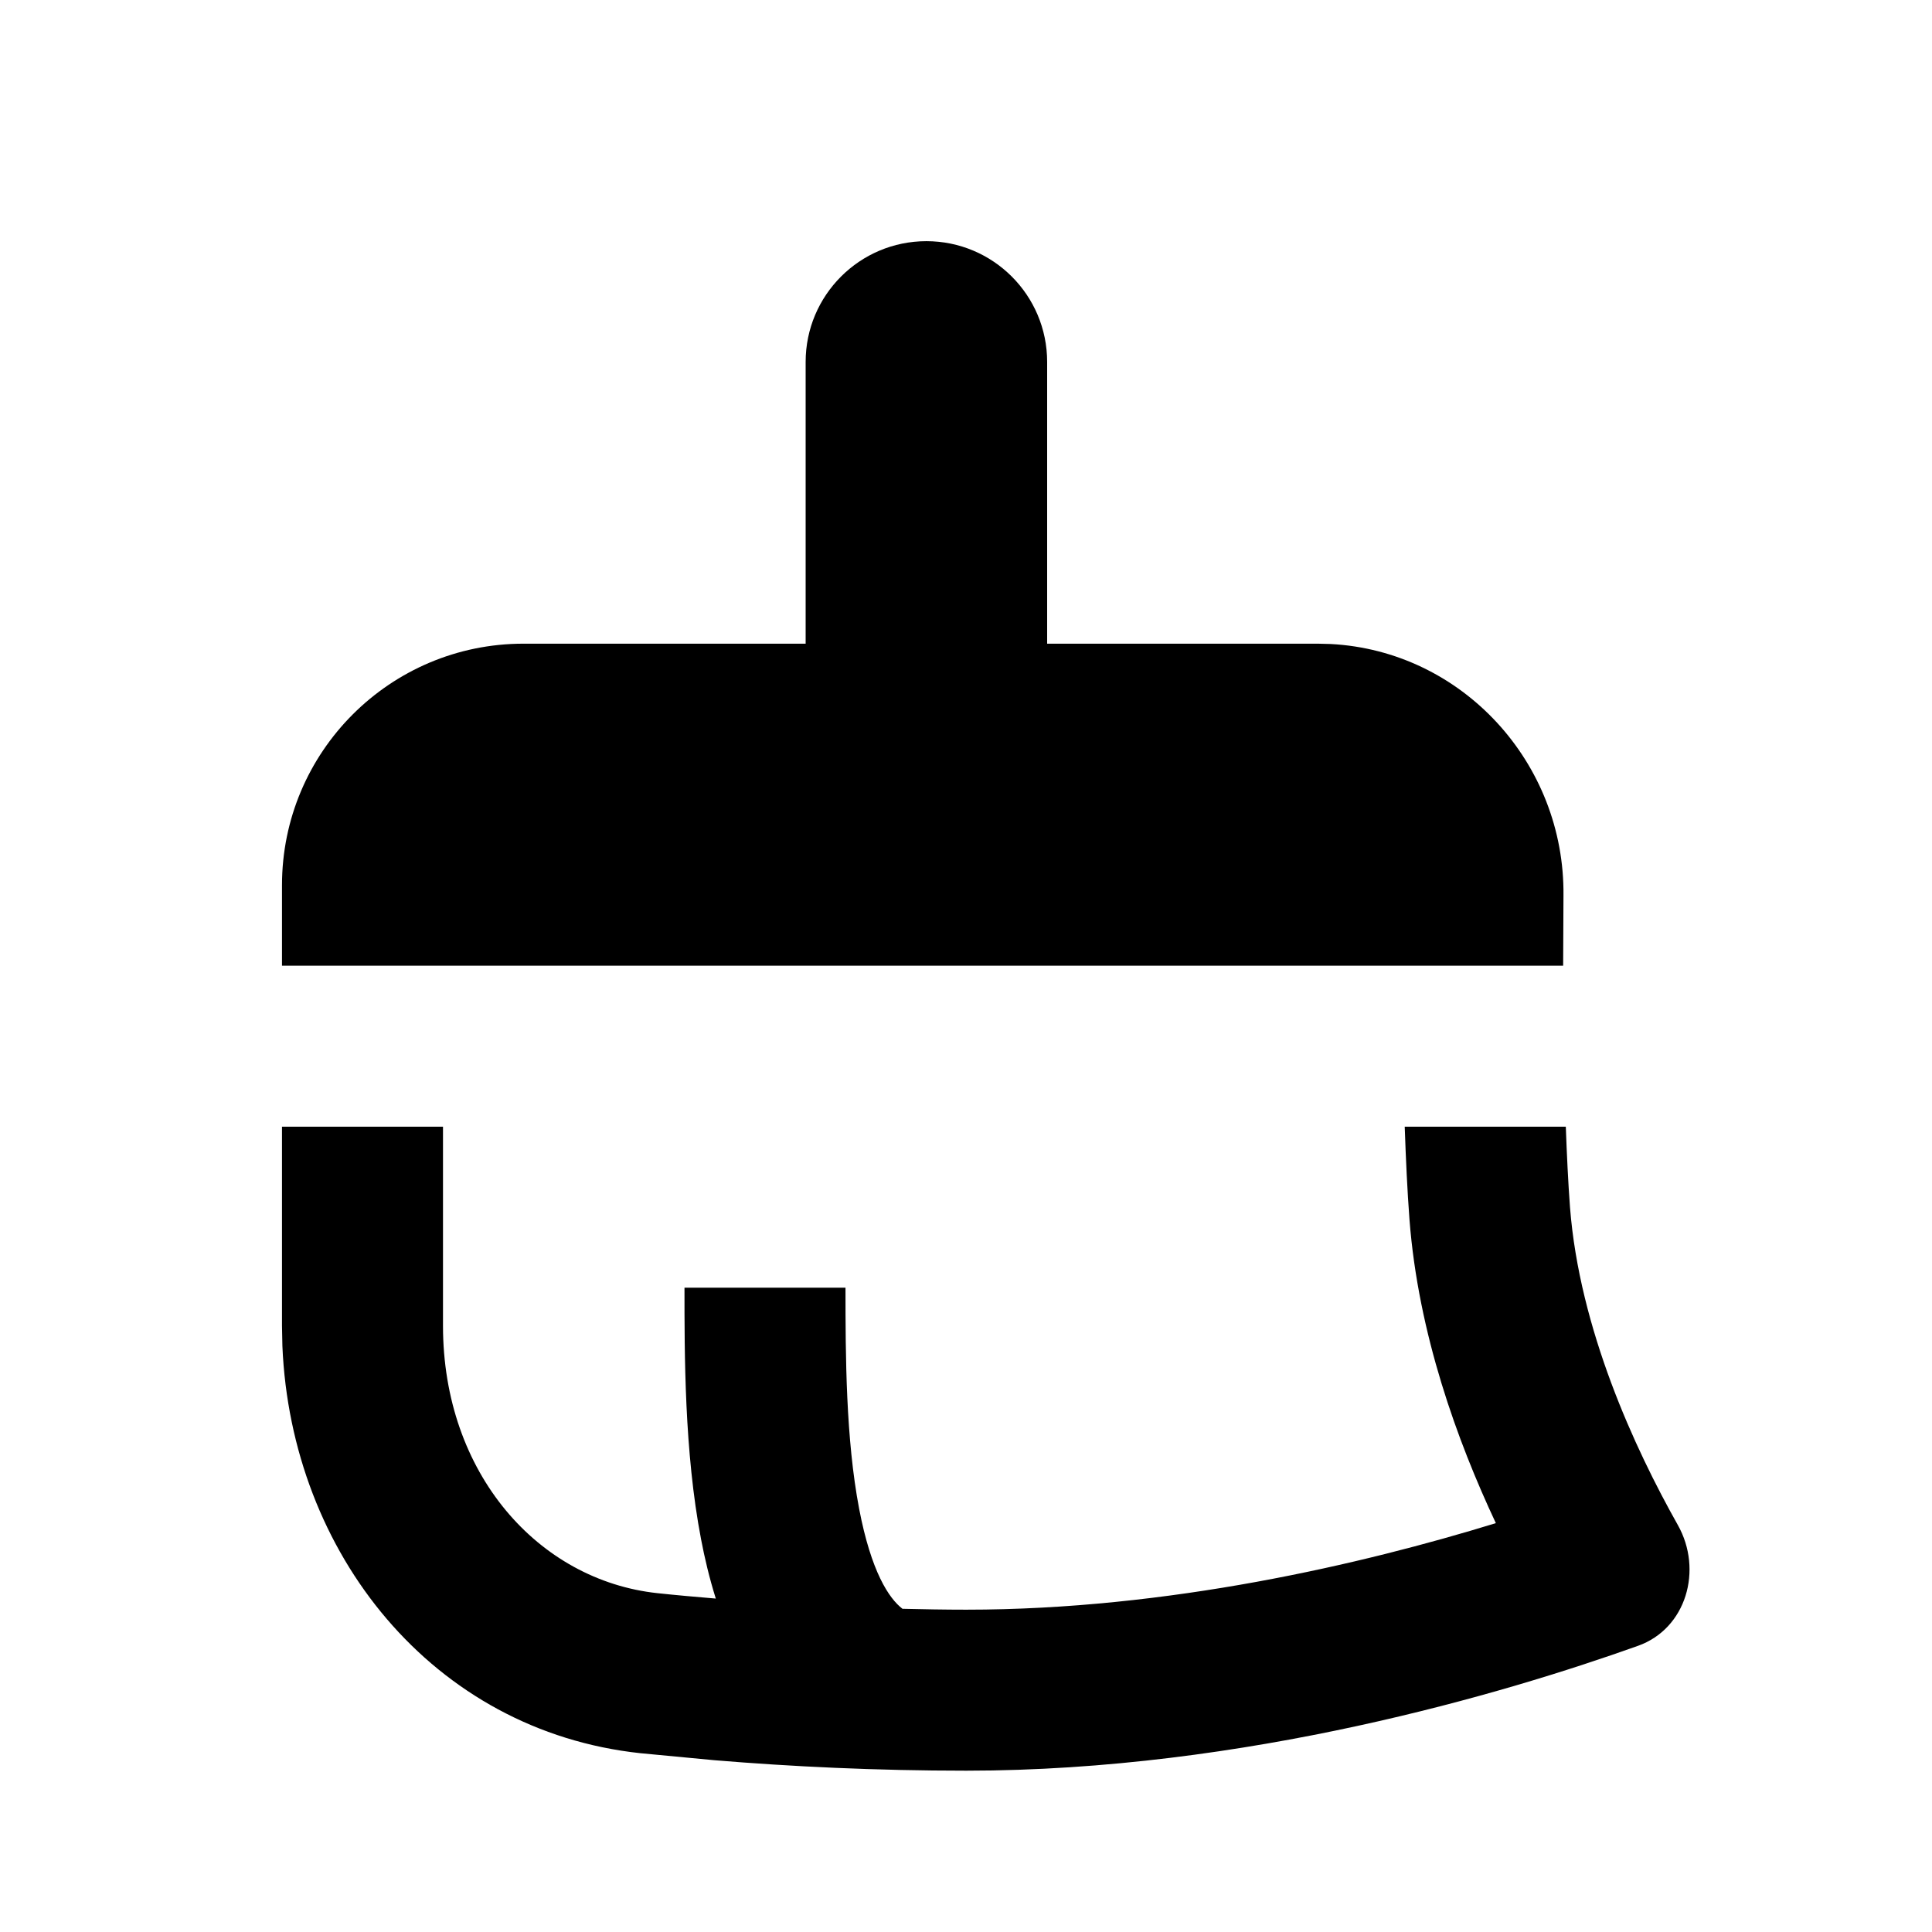
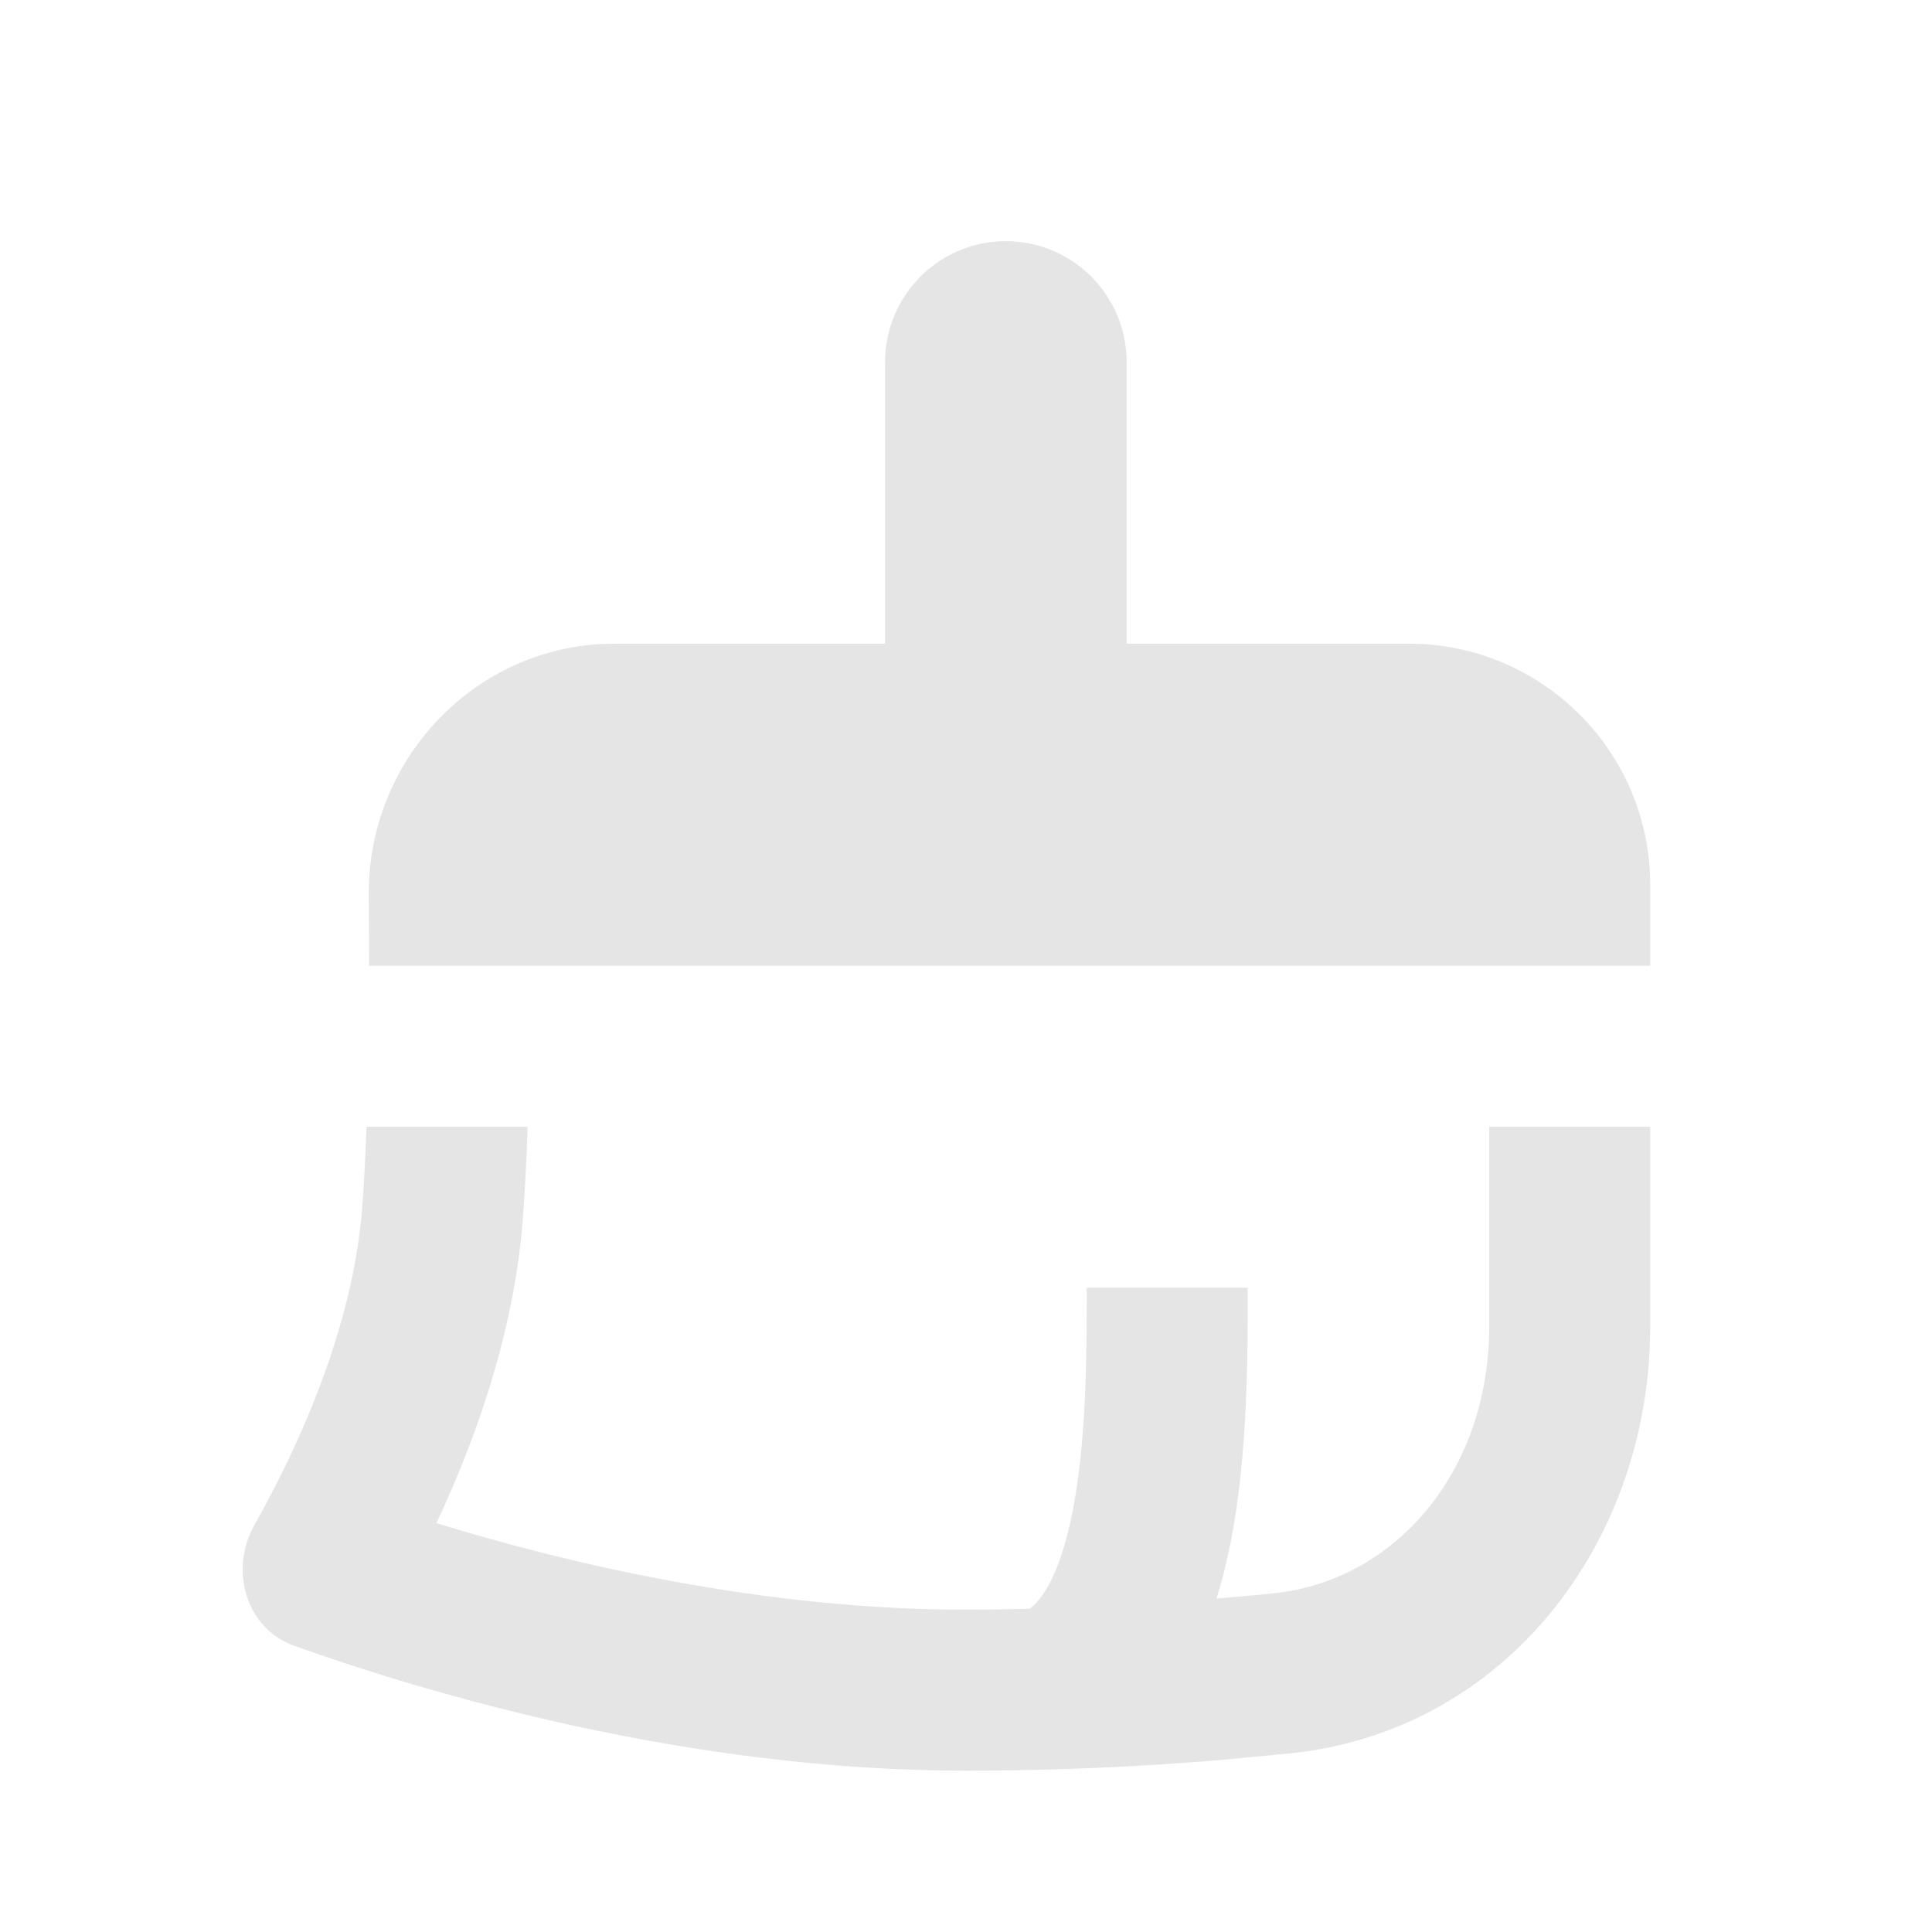
<svg xmlns="http://www.w3.org/2000/svg" width="24" height="24" viewBox="0 0 24 24" fill="none">
-   <path d="M19.451 13.996C19.464 14.35 19.48 14.687 19.503 14.996C19.62 16.508 20.306 17.992 20.843 18.945C21.156 19.501 20.949 20.231 20.348 20.445C18.695 21.035 15.469 21.996 12.003 21.996C10.876 21.996 9.825 21.945 8.874 21.866L7.956 21.779C5.375 21.502 3.616 19.294 3.508 16.721L3.503 16.471V13.996H5.503V16.471C5.504 18.303 6.687 19.632 8.168 19.791C8.402 19.816 8.643 19.837 8.892 19.858C8.812 19.603 8.753 19.353 8.709 19.122C8.5 18.034 8.503 16.811 8.503 15.996H10.503C10.503 16.848 10.507 17.875 10.673 18.745C10.822 19.523 11.042 19.856 11.211 19.985C11.471 19.991 11.735 19.996 12.003 19.996C14.514 19.996 16.922 19.431 18.582 18.921C18.102 17.899 17.618 16.566 17.509 15.149C17.482 14.791 17.464 14.401 17.45 13.996H19.451Z" fill="currentColor" />
-   <path d="M11.508 2.996C12.337 2.996 13.008 3.668 13.008 4.496V7.996H16.37L16.529 8C18.162 8.085 19.441 9.474 19.422 11.129L19.418 11.996H3.503V10.996C3.503 9.339 4.847 7.996 6.503 7.996H10.008V4.496C10.008 3.668 10.68 2.996 11.508 2.996Z" fill="currentColor" />
+   <path d="M4.553 13.996C4.539 14.35 4.524 14.687 4.5 14.996C4.384 16.508 3.697 17.992 3.16 18.945C2.847 19.501 3.054 20.231 3.655 20.445C5.308 21.035 8.534 21.996 12 21.996C13.127 21.996 14.178 21.945 15.13 21.866L16.048 21.779C18.628 21.502 20.387 19.294 20.495 16.721L20.5 16.471V13.996H18.5V16.471C18.5 18.303 17.316 19.632 15.835 19.791C15.602 19.816 15.36 19.837 15.111 19.858C15.192 19.603 15.251 19.353 15.295 19.122C15.503 18.034 15.5 16.811 15.5 15.996H13.5C13.5 16.848 13.496 17.875 13.33 18.745C13.181 19.523 12.962 19.856 12.792 19.985C12.533 19.991 12.269 19.996 12 19.996C9.49 19.996 7.082 19.431 5.421 18.921C5.901 17.899 6.385 16.566 6.494 15.149C6.522 14.791 6.54 14.401 6.554 13.996H4.553Z" fill="#E5E5E5" />
+   <path d="M12.495 2.996C11.667 2.996 10.995 3.668 10.995 4.496V7.996H7.634L7.475 8C5.842 8.085 4.563 9.474 4.581 11.129L4.586 11.996H20.5V10.996C20.5 9.339 19.157 7.996 17.5 7.996H13.995V4.496C13.995 3.668 13.323 2.996 12.495 2.996Z" fill="#E5E5E5" />
</svg>
